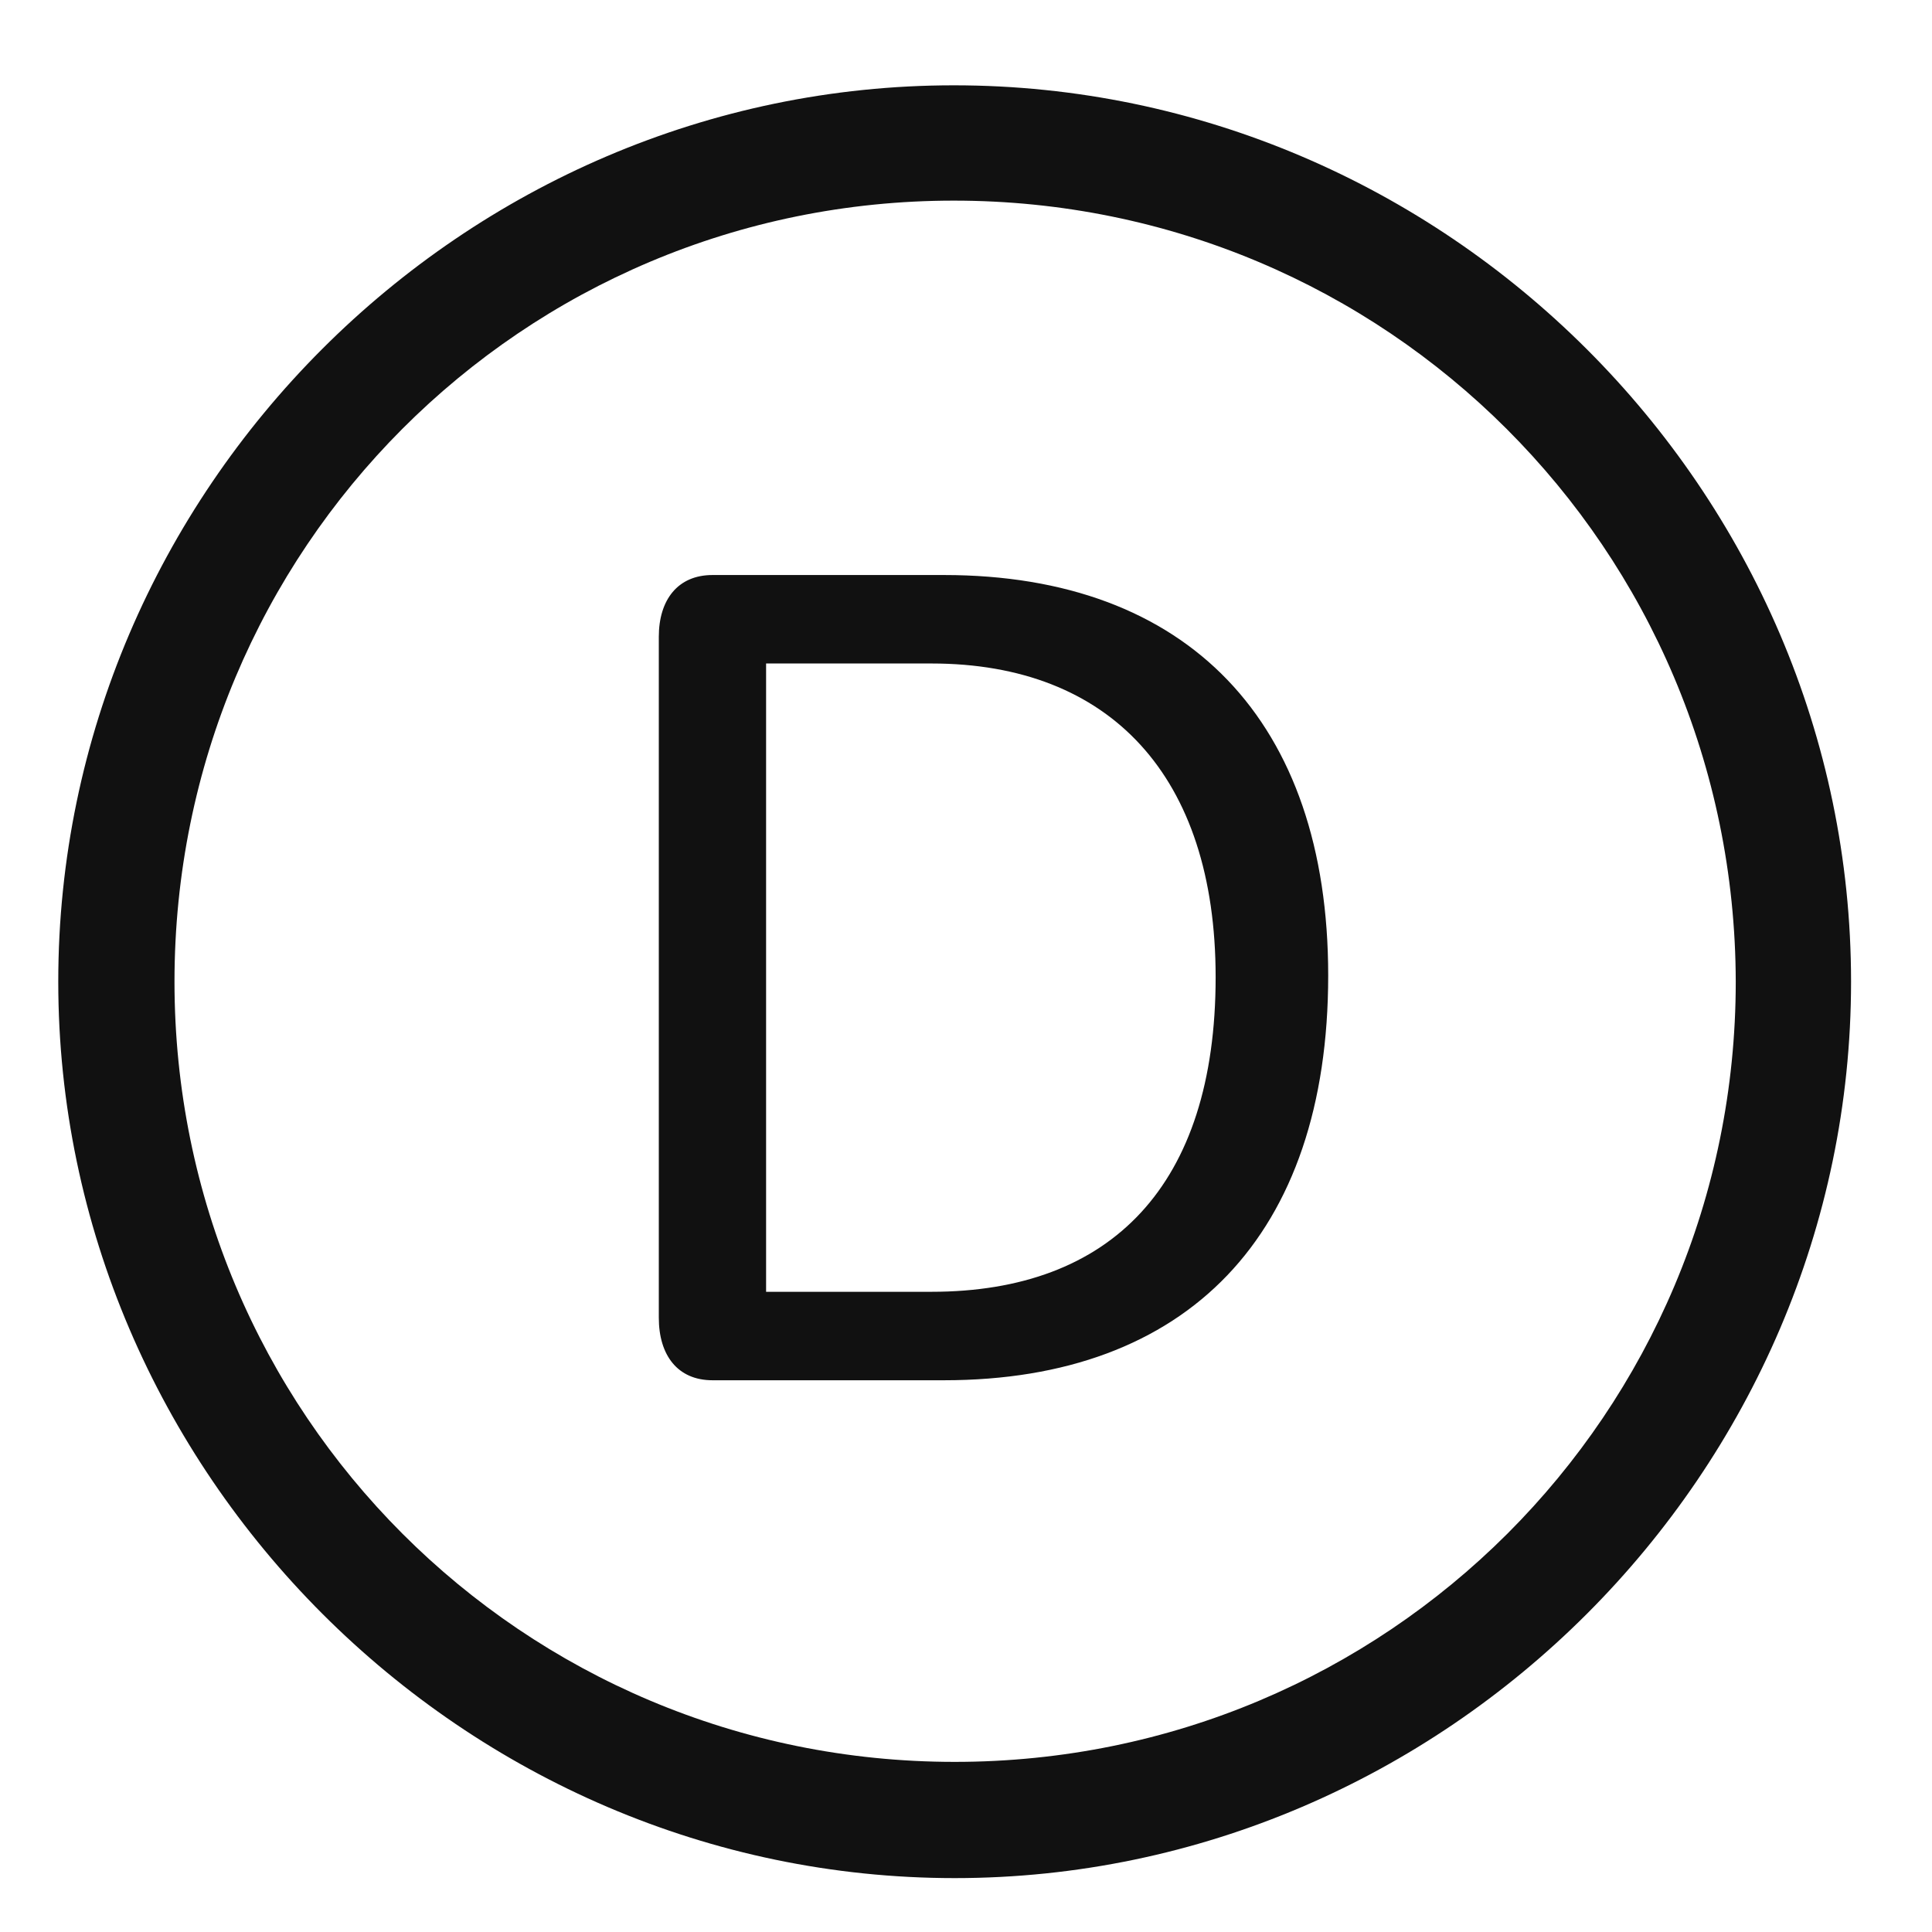
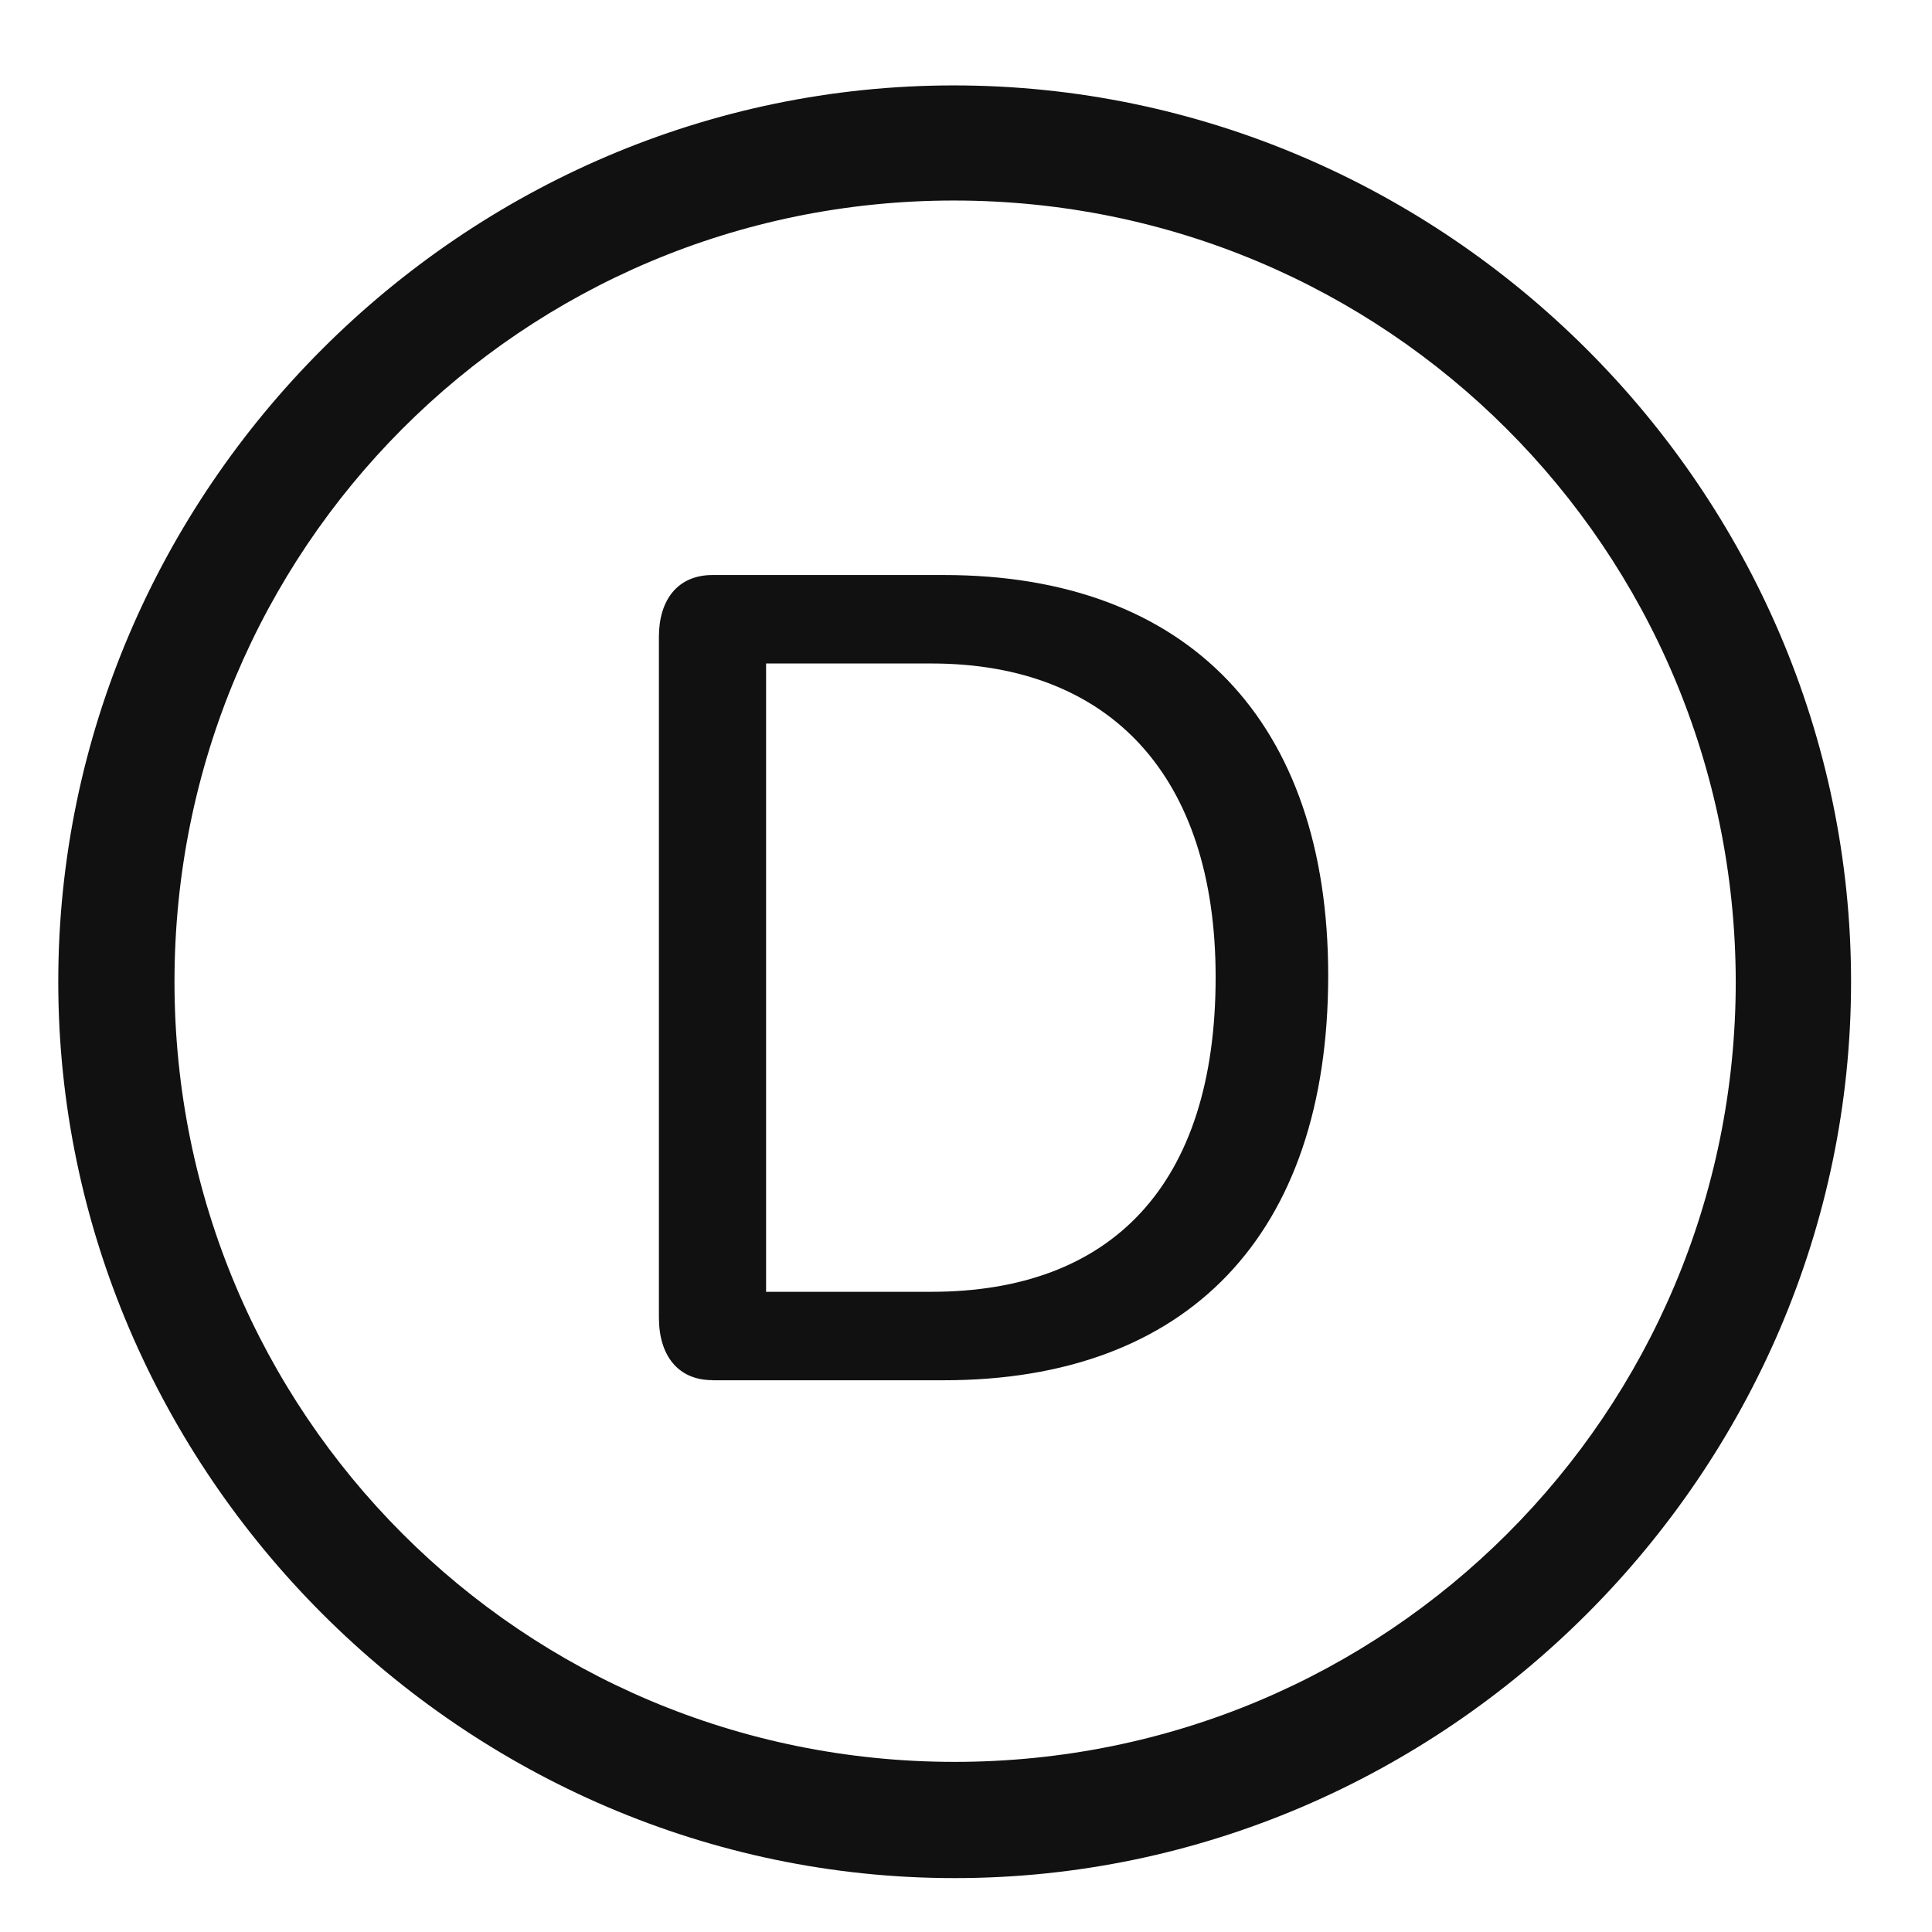
- <svg xmlns="http://www.w3.org/2000/svg" width="19" height="19" viewBox="0 0 19 19" fill="none">
-   <path d="M9.389 18.47C14.214 18.47 18.204 14.479 18.204 9.654C18.204 4.82 14.214 0.839 9.38 0.839C4.555 0.839 0.573 4.82 0.573 9.654C0.573 14.479 4.563 18.47 9.389 18.47ZM9.389 17.327C5.135 17.327 1.716 13.899 1.716 9.654C1.716 5.4 5.135 1.973 9.38 1.973C13.634 1.973 17.061 5.4 17.07 9.654C17.07 13.899 13.643 17.327 9.389 17.327ZM7.007 13.574H9.283C11.674 13.574 13.062 12.15 13.062 9.593C13.062 7.097 11.683 5.655 9.283 5.655H7.007C6.664 5.655 6.479 5.901 6.479 6.262V12.959C6.479 13.328 6.664 13.574 7.007 13.574ZM7.534 12.704V6.525H9.16C10.918 6.525 11.955 7.633 11.955 9.61C11.955 11.658 10.927 12.704 9.16 12.704H7.534Z" fill="#111111" />
+ <svg xmlns="http://www.w3.org/2000/svg" fill="none" height="19" viewBox="0 0 19 19" width="19">
+   <path d="m9.389 18.47c4.825 0 8.815-3.99 8.815-8.815 0-4.834-3.99-8.815-8.824-8.815-4.825 0-8.807 3.981-8.807 8.815 0 4.825 3.99 8.815 8.815 8.815zm0-1.143c-4.254 0-7.673-3.428-7.673-7.673 0-4.254 3.419-7.682 7.664-7.682 4.254 0 7.682 3.428 7.69 7.682 0 4.245-3.428 7.673-7.682 7.673zm-2.382-3.753h2.276c2.391 0 3.779-1.424 3.779-3.981 0-2.496-1.38-3.938-3.779-3.938h-2.276c-.343 0-.527.246-.527.606v6.697c0 .369.185.615.527.615zm.527-.87v-6.179h1.626c1.758 0 2.795 1.107 2.795 3.085 0 2.048-1.028 3.094-2.795 3.094z" fill="#111" />
</svg>
